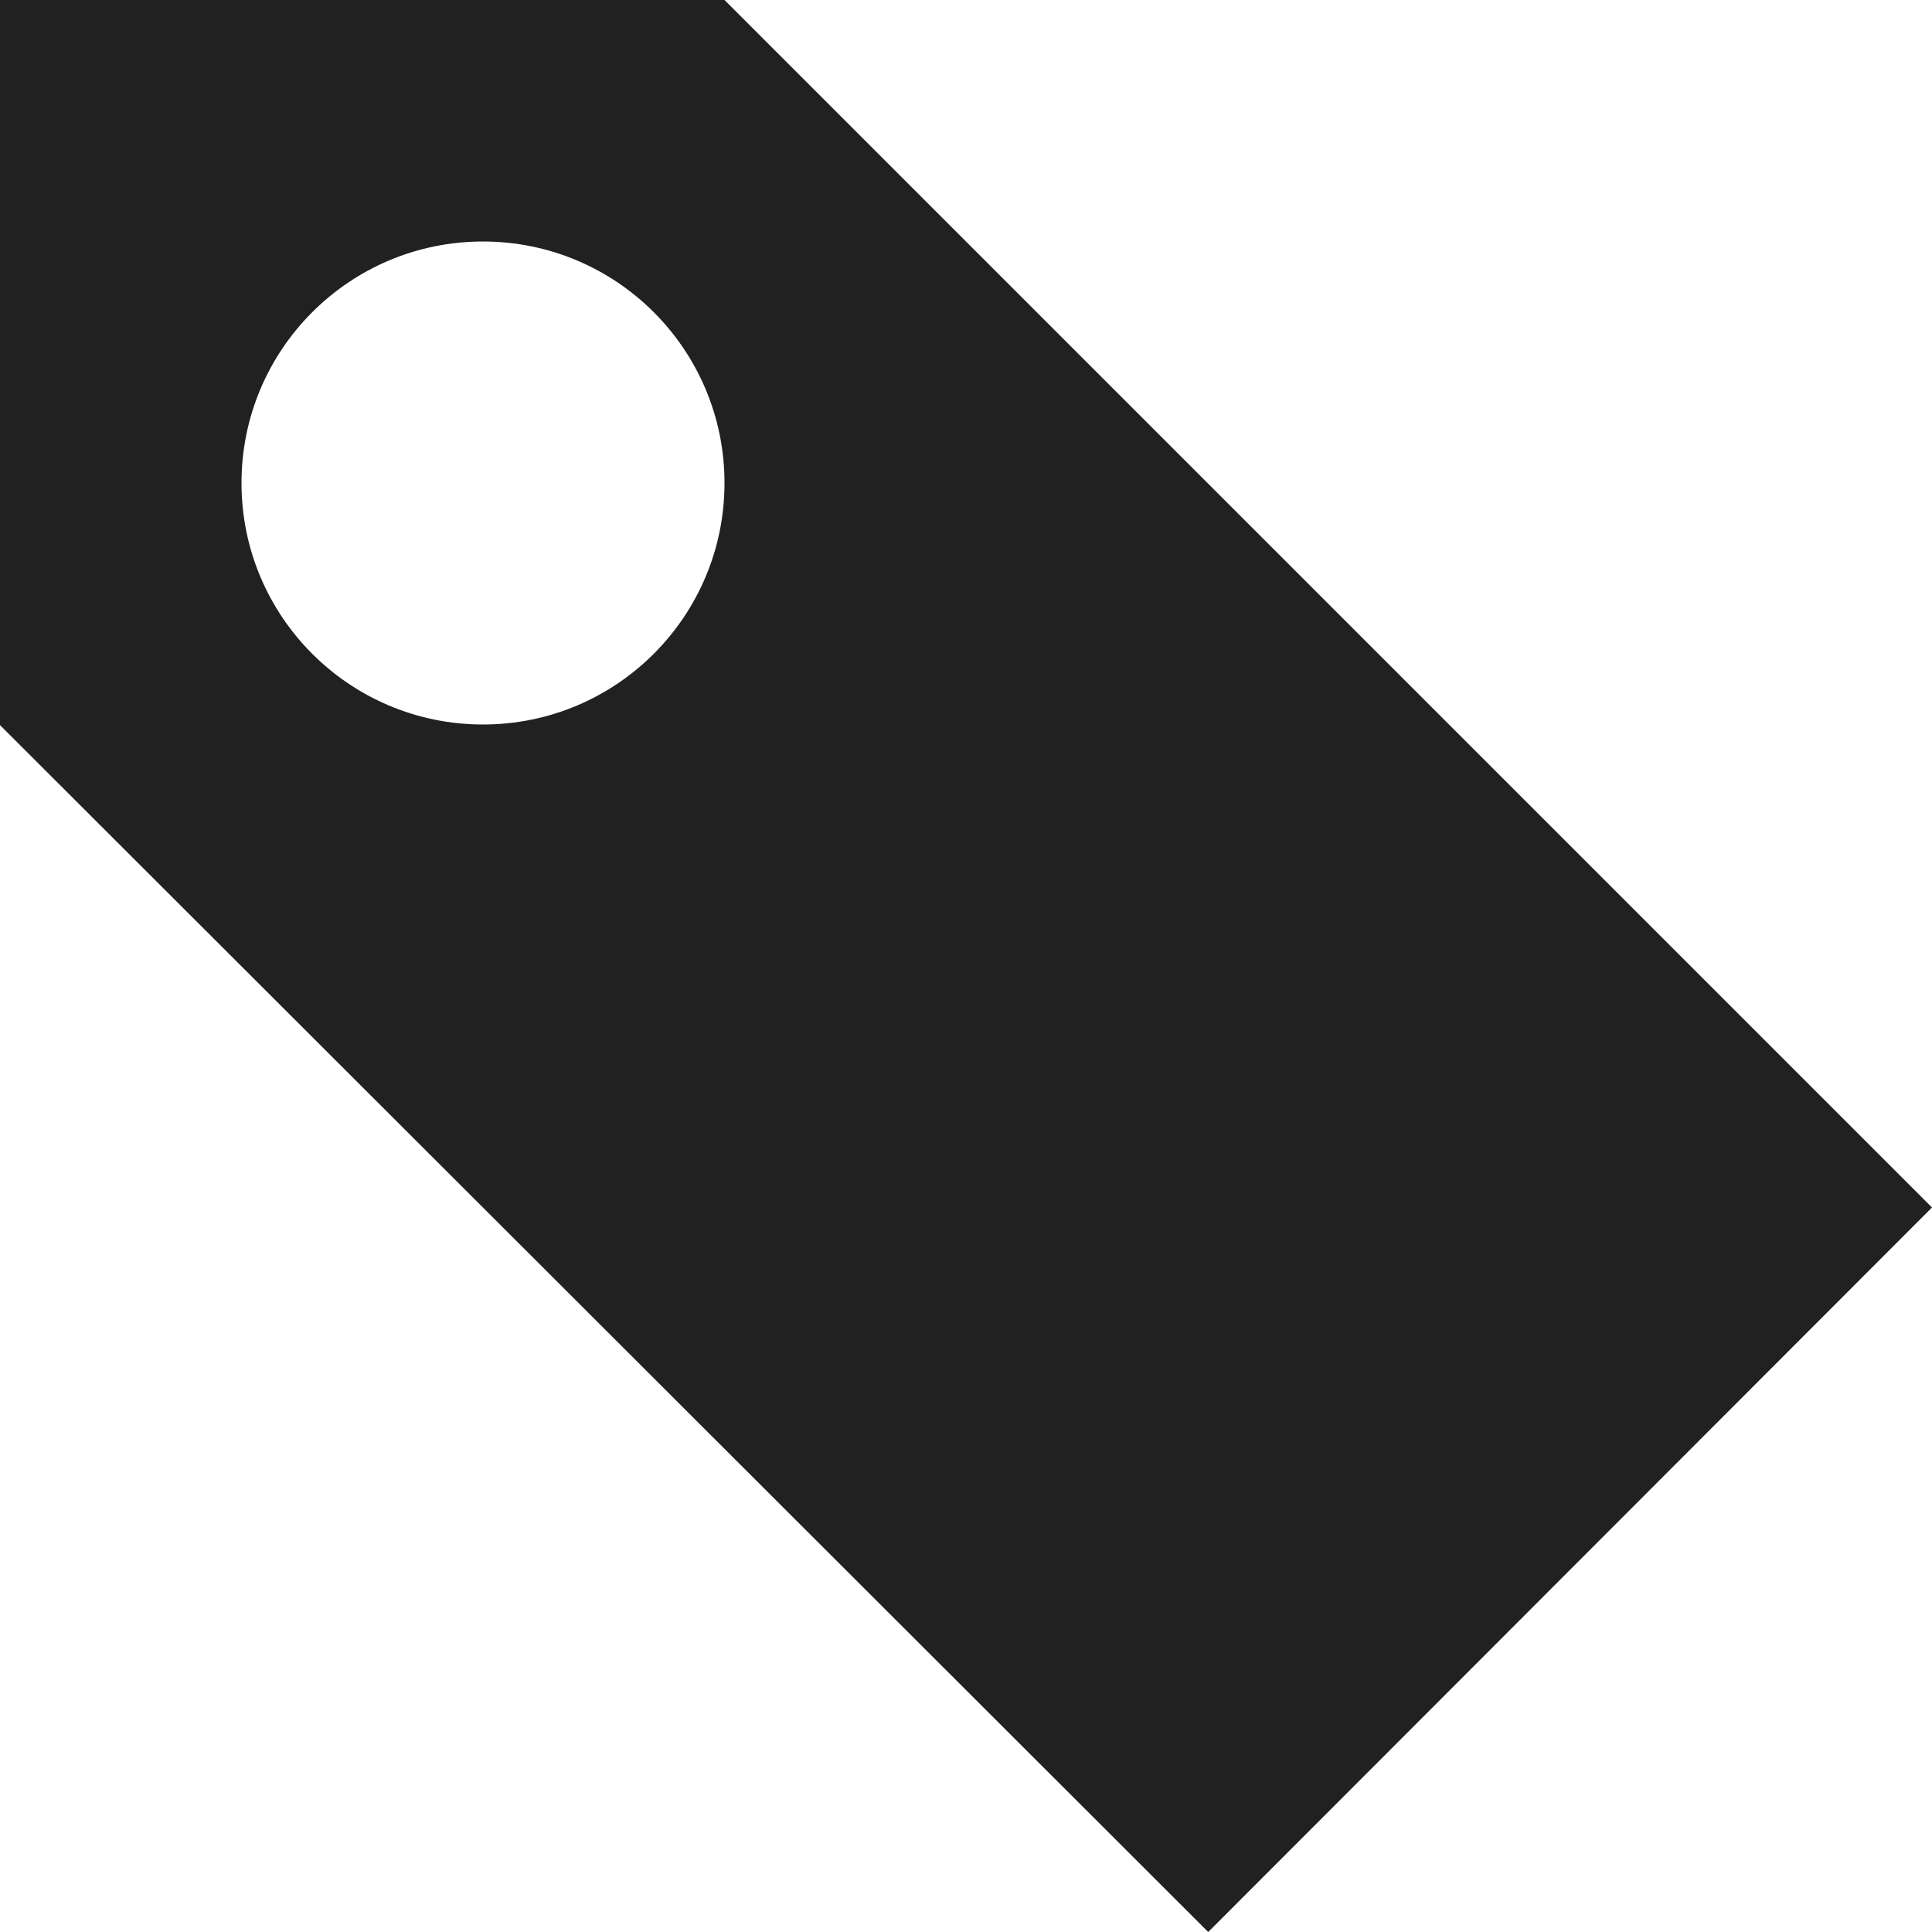
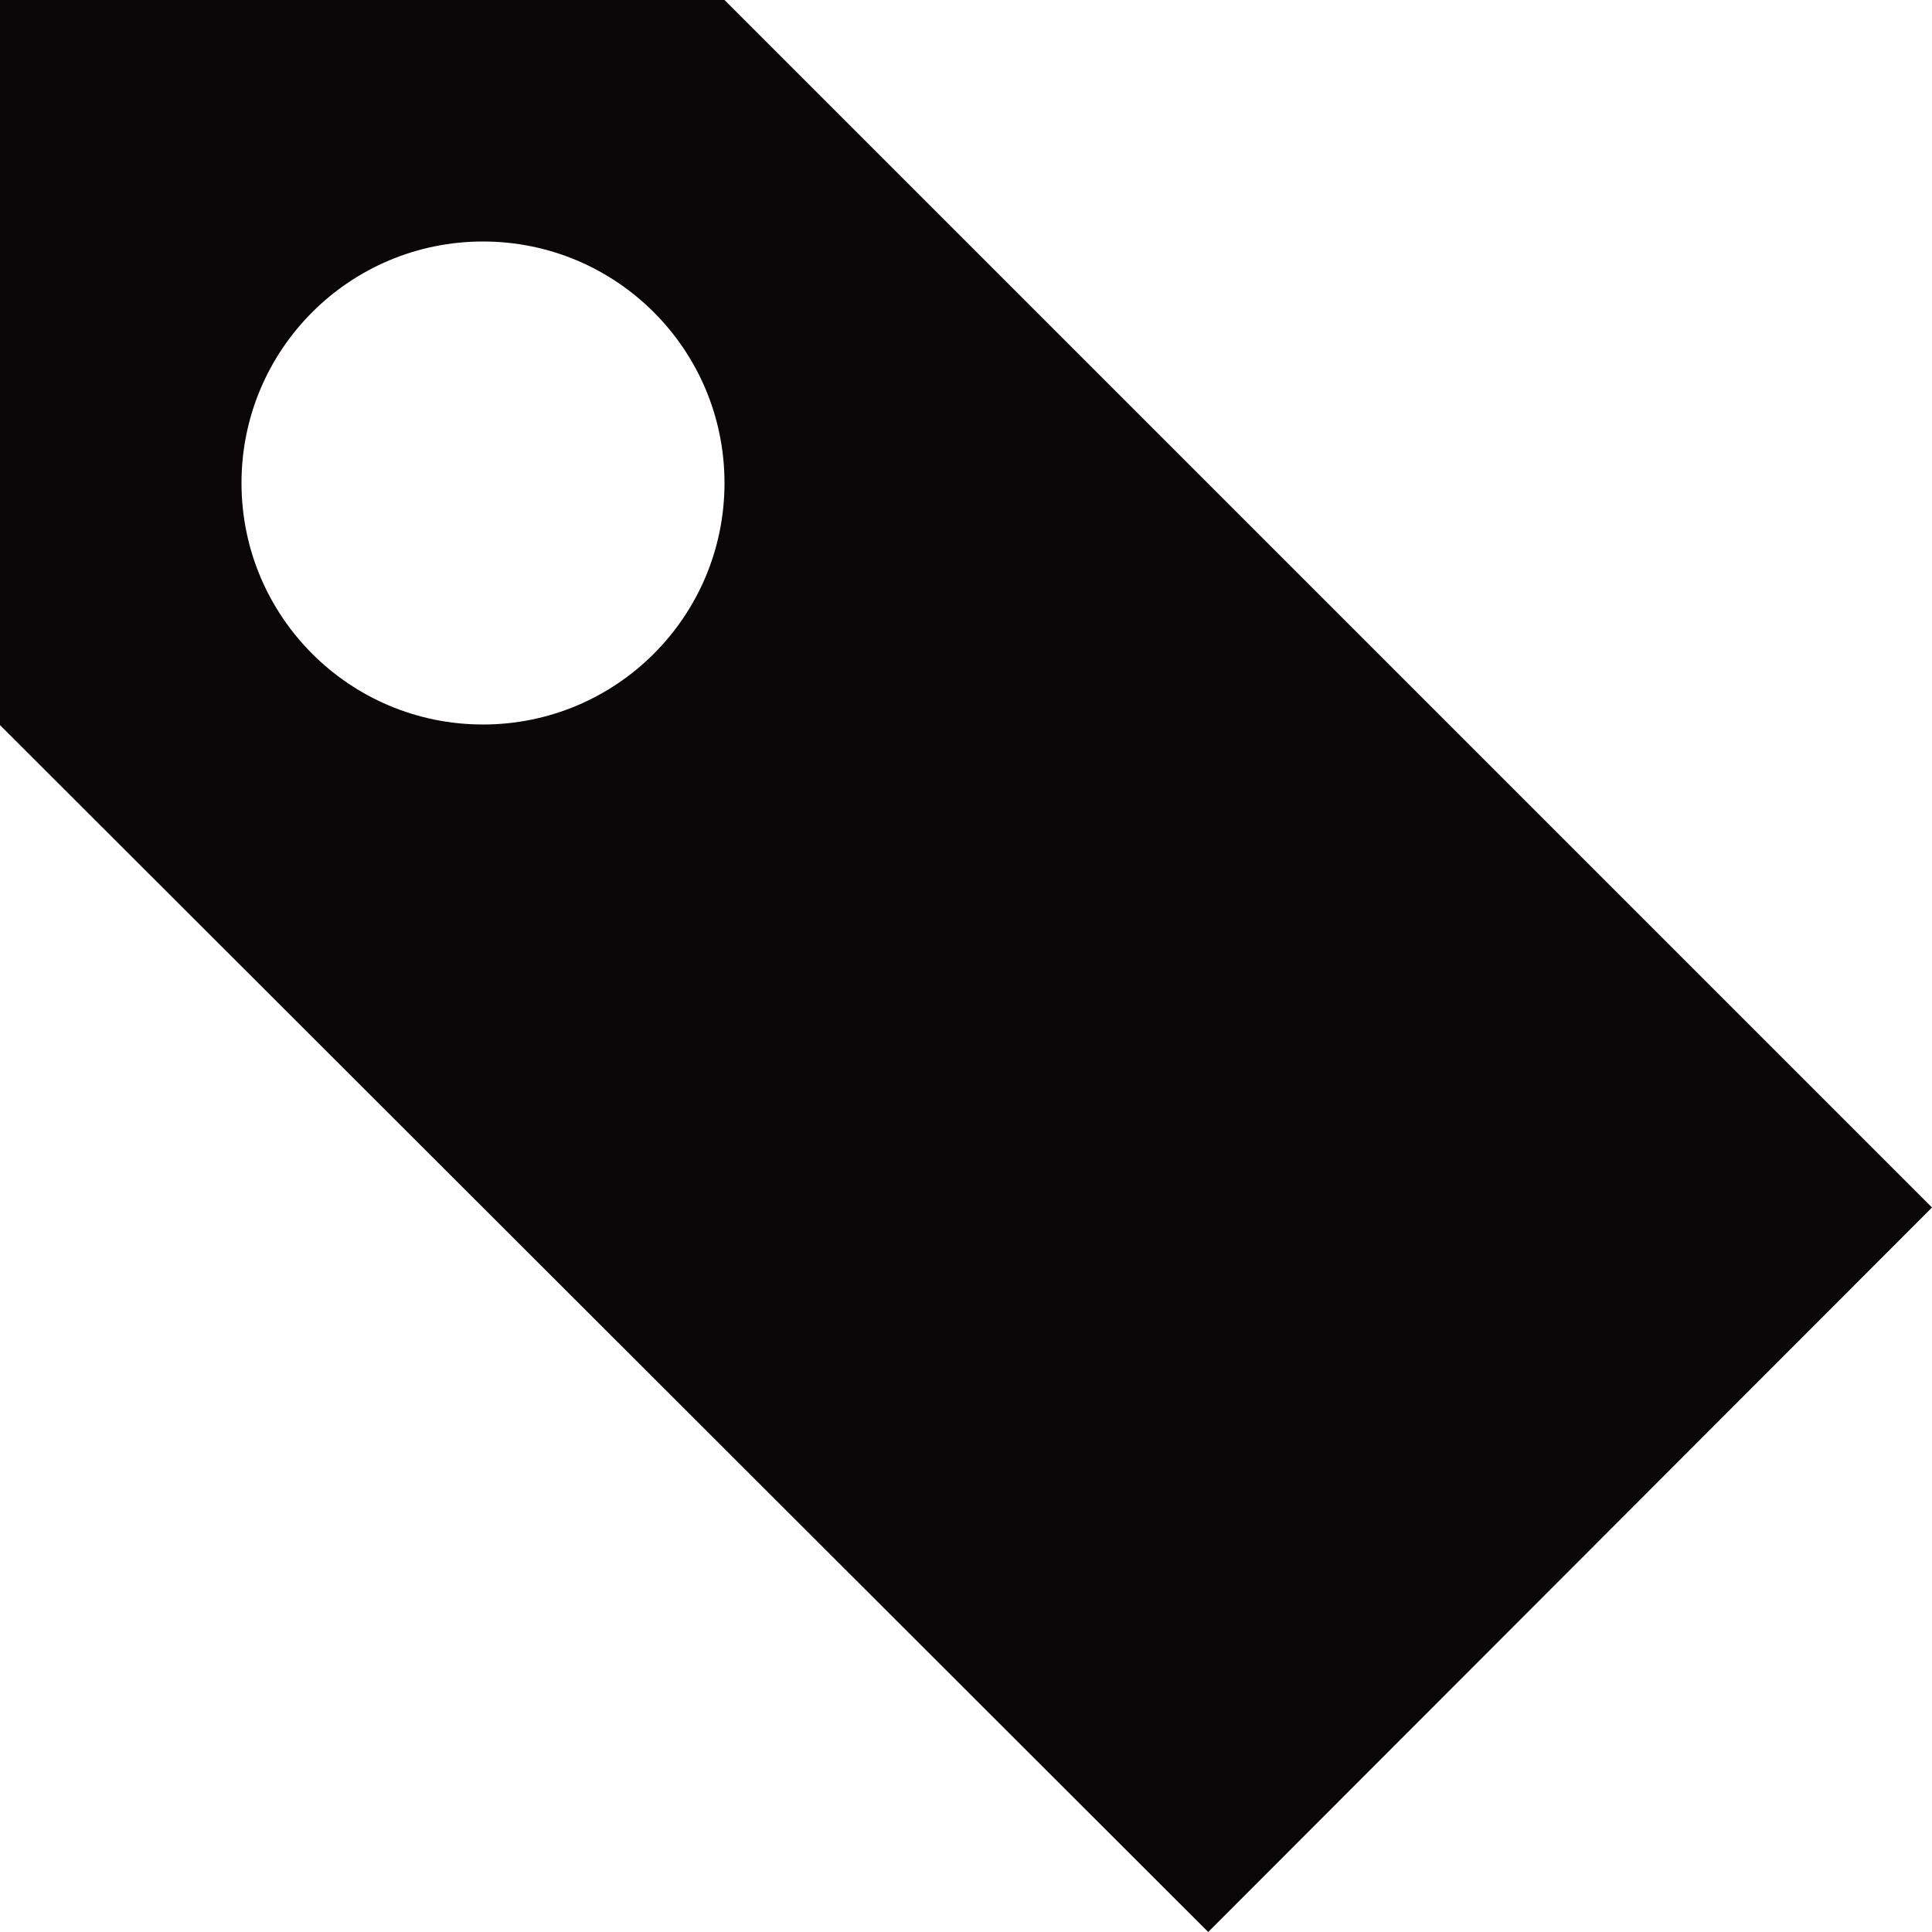
<svg xmlns="http://www.w3.org/2000/svg" class="iconic iconic-tag" width="128" height="128" viewBox="0 0 128 128">
  <g class="iconic-metadata">
    </g>
  <defs>
    <clipPath id="iconic-size-lg-tag-clip-0">
      <path d="M48 0h-48v48l80 80 48-48-80-80zm-22 34c-4.418 0-8-3.582-8-8s3.582-8 8-8 8 3.582 8 8-3.582 8-8 8z" />
    </clipPath>
    <clipPath id="iconic-size-md-tag-clip-0">
      <path d="M12 0h-12v12.01l20 19.99 12-12-20-20zm-5.5 9c-1.381 0-2.5-1.119-2.5-2.5s1.119-2.5 2.5-2.5 2.5 1.119 2.5 2.5-1.119 2.5-2.5 2.5z" />
    </clipPath>
  </defs>
  <g class="iconic-tag-sm iconic-container iconic-sm" data-width="16" data-height="16" display="inline" transform="scale(8)">
-     <path fill="#212121" d="M6 0h-6v6.005l10.006 9.995 5.994-6-10-10zm-2 6c-1.105 0-2-.895-2-2s.895-2 2-2 2 .895 2 2-.895 2-2 2z" class="iconic-property-fill" />
+     <path fill="#090707" d="M6 0h-6v6.005l10.006 9.995 5.994-6-10-10zm-2 6c-1.105 0-2-.895-2-2s.895-2 2-2 2 .895 2 2-.895 2-2 2z" class="iconic-property-fill" />
  </g>
</svg>
